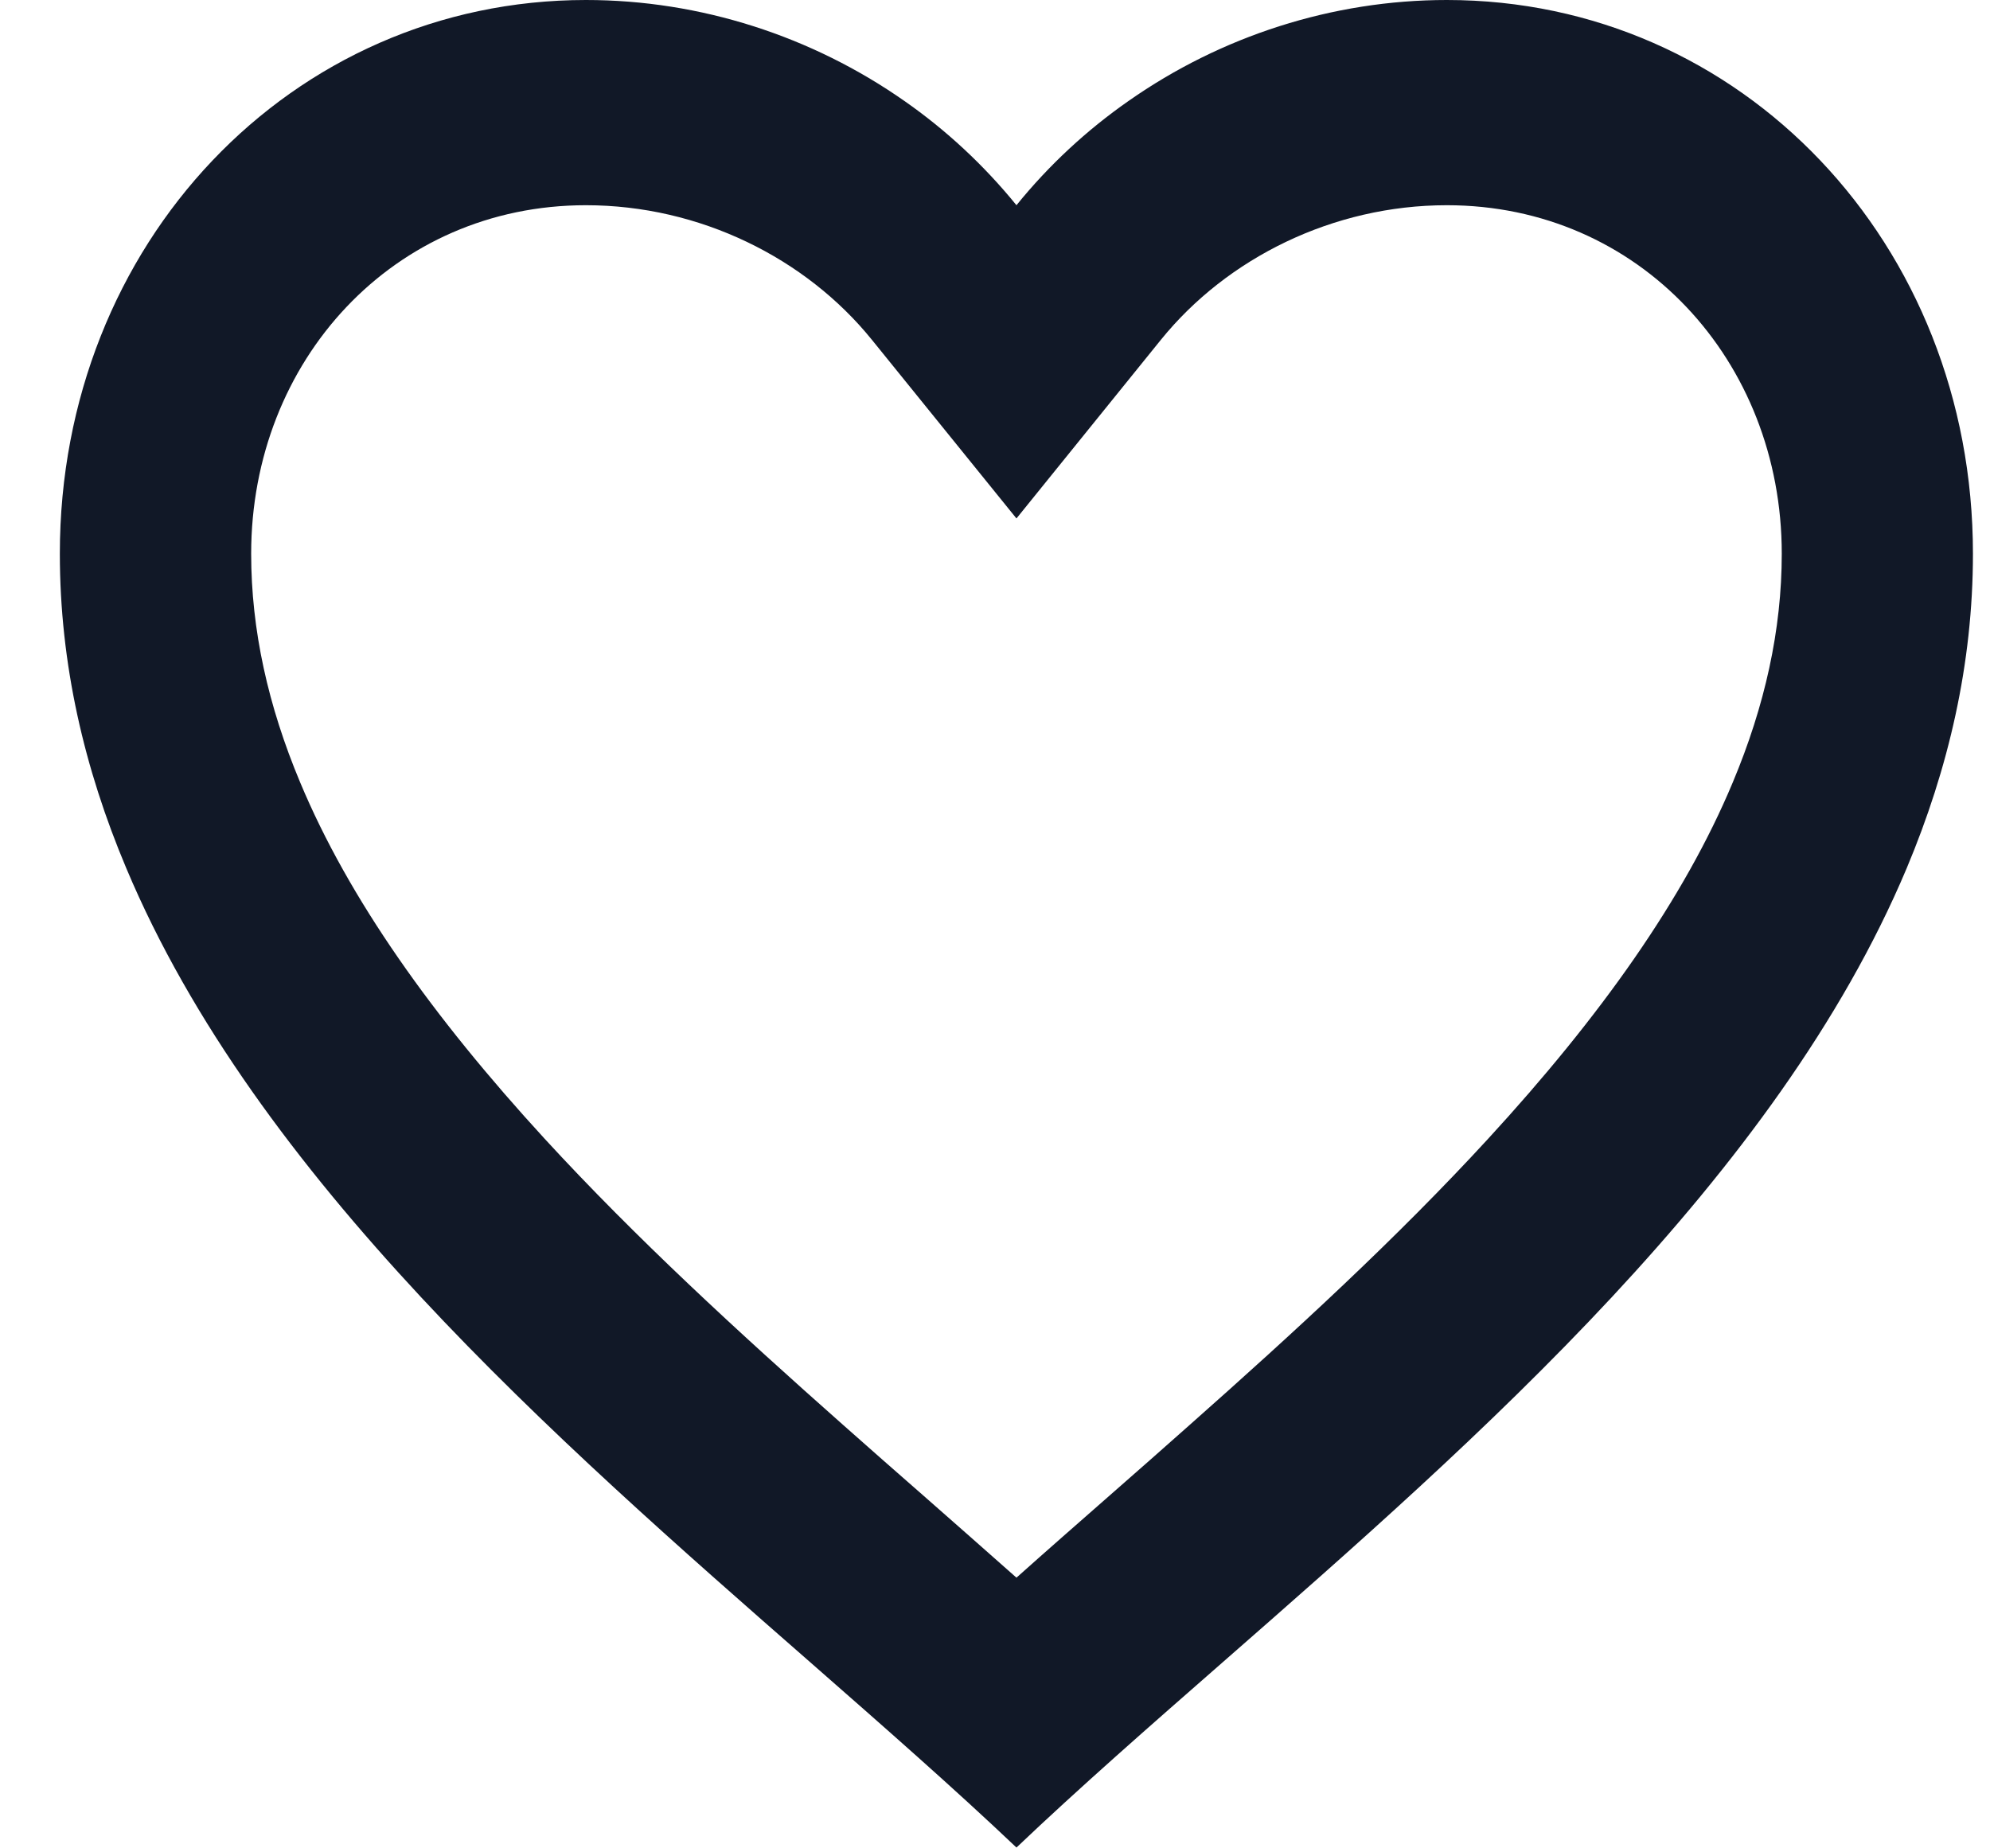
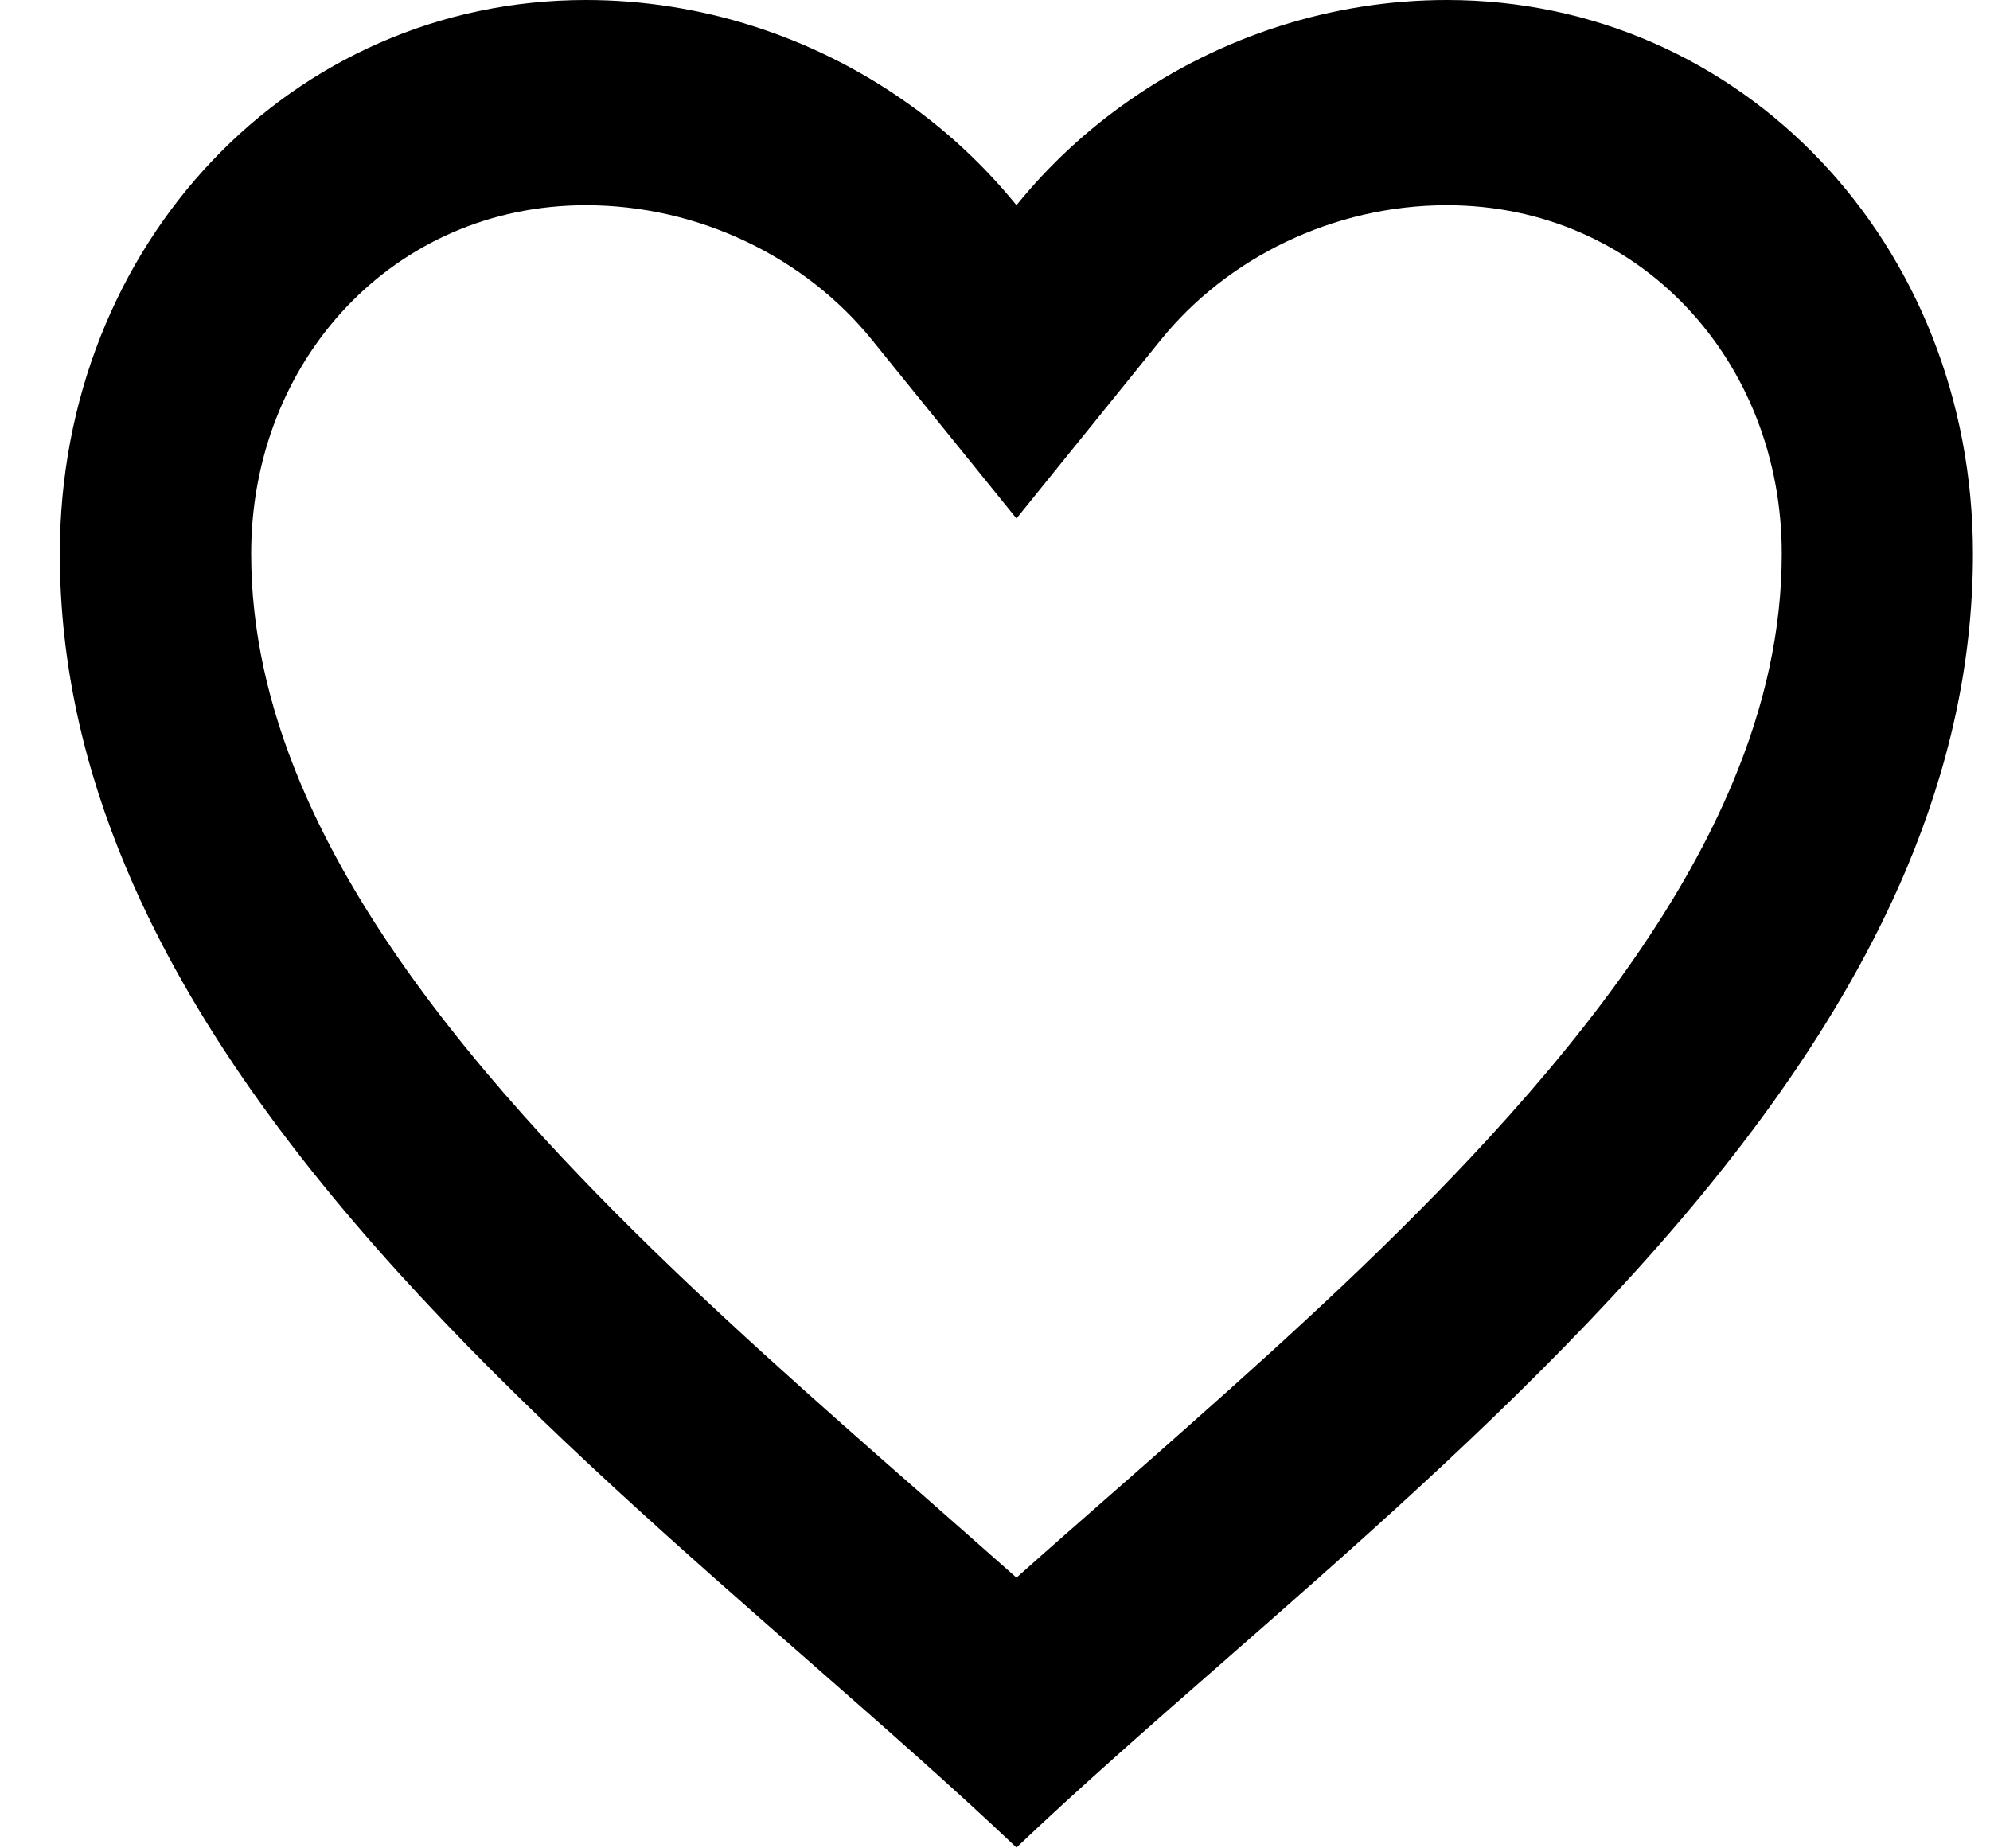
- <svg xmlns="http://www.w3.org/2000/svg" width="14" height="13" viewBox="0 0 14 13" fill="none">
-   <path fill-rule="evenodd" clip-rule="evenodd" d="M7.151 1.444C6.922 1.162 6.656 0.915 6.362 0.71C5.712 0.255 4.928 0 4.122 0C2.05 0 0.421 1.714 0.421 3.896C0.421 4.672 0.593 5.408 0.888 6.108C1.802 8.283 3.897 10.118 5.701 11.697C6.22 12.152 6.715 12.586 7.151 13C7.586 12.586 8.081 12.152 8.601 11.697C10.404 10.118 12.499 8.283 13.414 6.109C13.708 5.408 13.88 4.672 13.88 3.896C13.88 1.714 12.252 0 10.179 0C9.373 0 8.589 0.255 7.94 0.71C7.646 0.915 7.379 1.162 7.151 1.444ZM7.151 11.101C7.368 10.907 7.59 10.713 7.812 10.518C8 10.353 8.187 10.189 8.371 10.025C9.108 9.372 9.83 8.709 10.469 8.013C11.26 7.152 11.848 6.324 12.19 5.506C12.416 4.967 12.535 4.432 12.535 3.896C12.535 2.538 11.533 1.444 10.179 1.444C9.379 1.444 8.633 1.815 8.167 2.391L7.151 3.648L6.134 2.391C5.668 1.815 4.922 1.444 4.122 1.444C2.768 1.444 1.767 2.538 1.767 3.896C1.767 4.432 1.886 4.967 2.112 5.506C2.454 6.324 3.042 7.152 3.832 8.013C4.471 8.709 5.193 9.372 5.93 10.025C6.114 10.189 6.302 10.353 6.49 10.518C6.711 10.713 6.933 10.907 7.151 11.101Z" fill="#111827" />
+ <svg xmlns="http://www.w3.org/2000/svg" width="14" height="13" viewBox="0 0 14 13">
+   <path fill-rule="evenodd" clip-rule="evenodd" d="M7.151 1.444C6.922 1.162 6.656 0.915 6.362 0.71C5.712 0.255 4.928 0 4.122 0C2.05 0 0.421 1.714 0.421 3.896C0.421 4.672 0.593 5.408 0.888 6.108C1.802 8.283 3.897 10.118 5.701 11.697C6.22 12.152 6.715 12.586 7.151 13C7.586 12.586 8.081 12.152 8.601 11.697C10.404 10.118 12.499 8.283 13.414 6.109C13.708 5.408 13.88 4.672 13.88 3.896C13.88 1.714 12.252 0 10.179 0C9.373 0 8.589 0.255 7.94 0.71C7.646 0.915 7.379 1.162 7.151 1.444ZM7.151 11.101C7.368 10.907 7.59 10.713 7.812 10.518C8 10.353 8.187 10.189 8.371 10.025C9.108 9.372 9.83 8.709 10.469 8.013C11.26 7.152 11.848 6.324 12.19 5.506C12.416 4.967 12.535 4.432 12.535 3.896C12.535 2.538 11.533 1.444 10.179 1.444C9.379 1.444 8.633 1.815 8.167 2.391L7.151 3.648L6.134 2.391C5.668 1.815 4.922 1.444 4.122 1.444C2.768 1.444 1.767 2.538 1.767 3.896C1.767 4.432 1.886 4.967 2.112 5.506C2.454 6.324 3.042 7.152 3.832 8.013C4.471 8.709 5.193 9.372 5.93 10.025C6.114 10.189 6.302 10.353 6.49 10.518C6.711 10.713 6.933 10.907 7.151 11.101Z" />
</svg>
